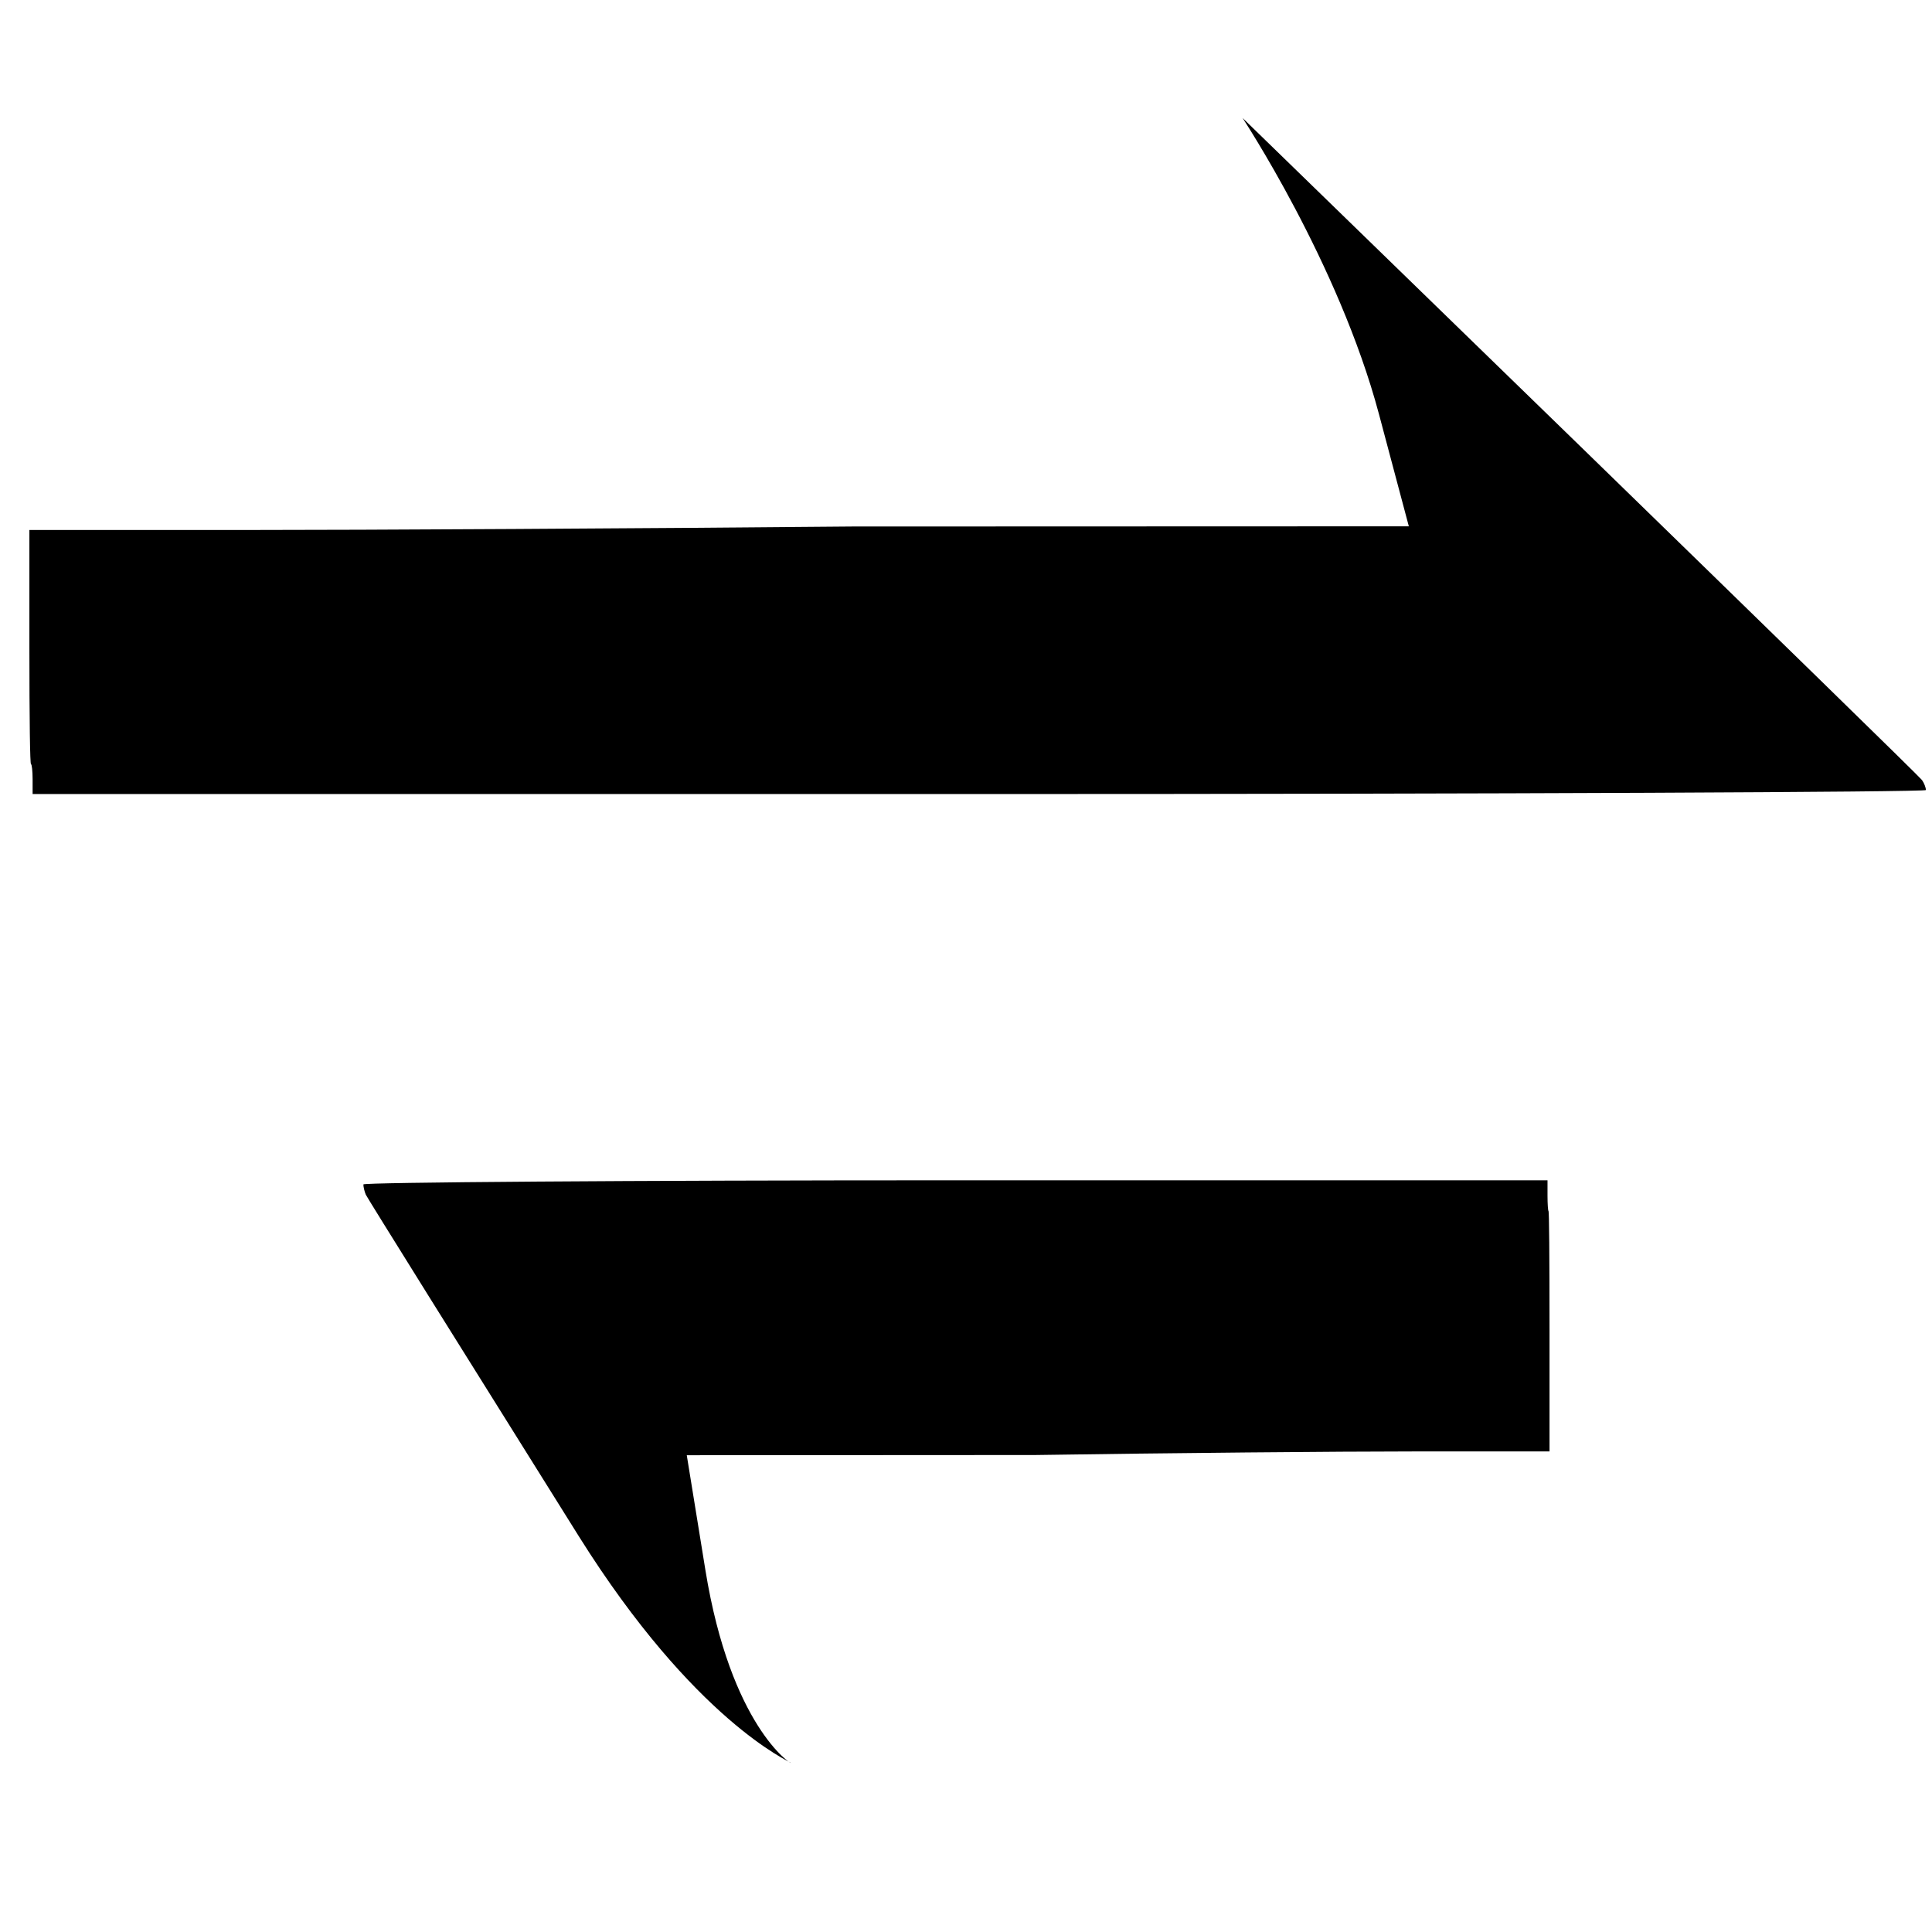
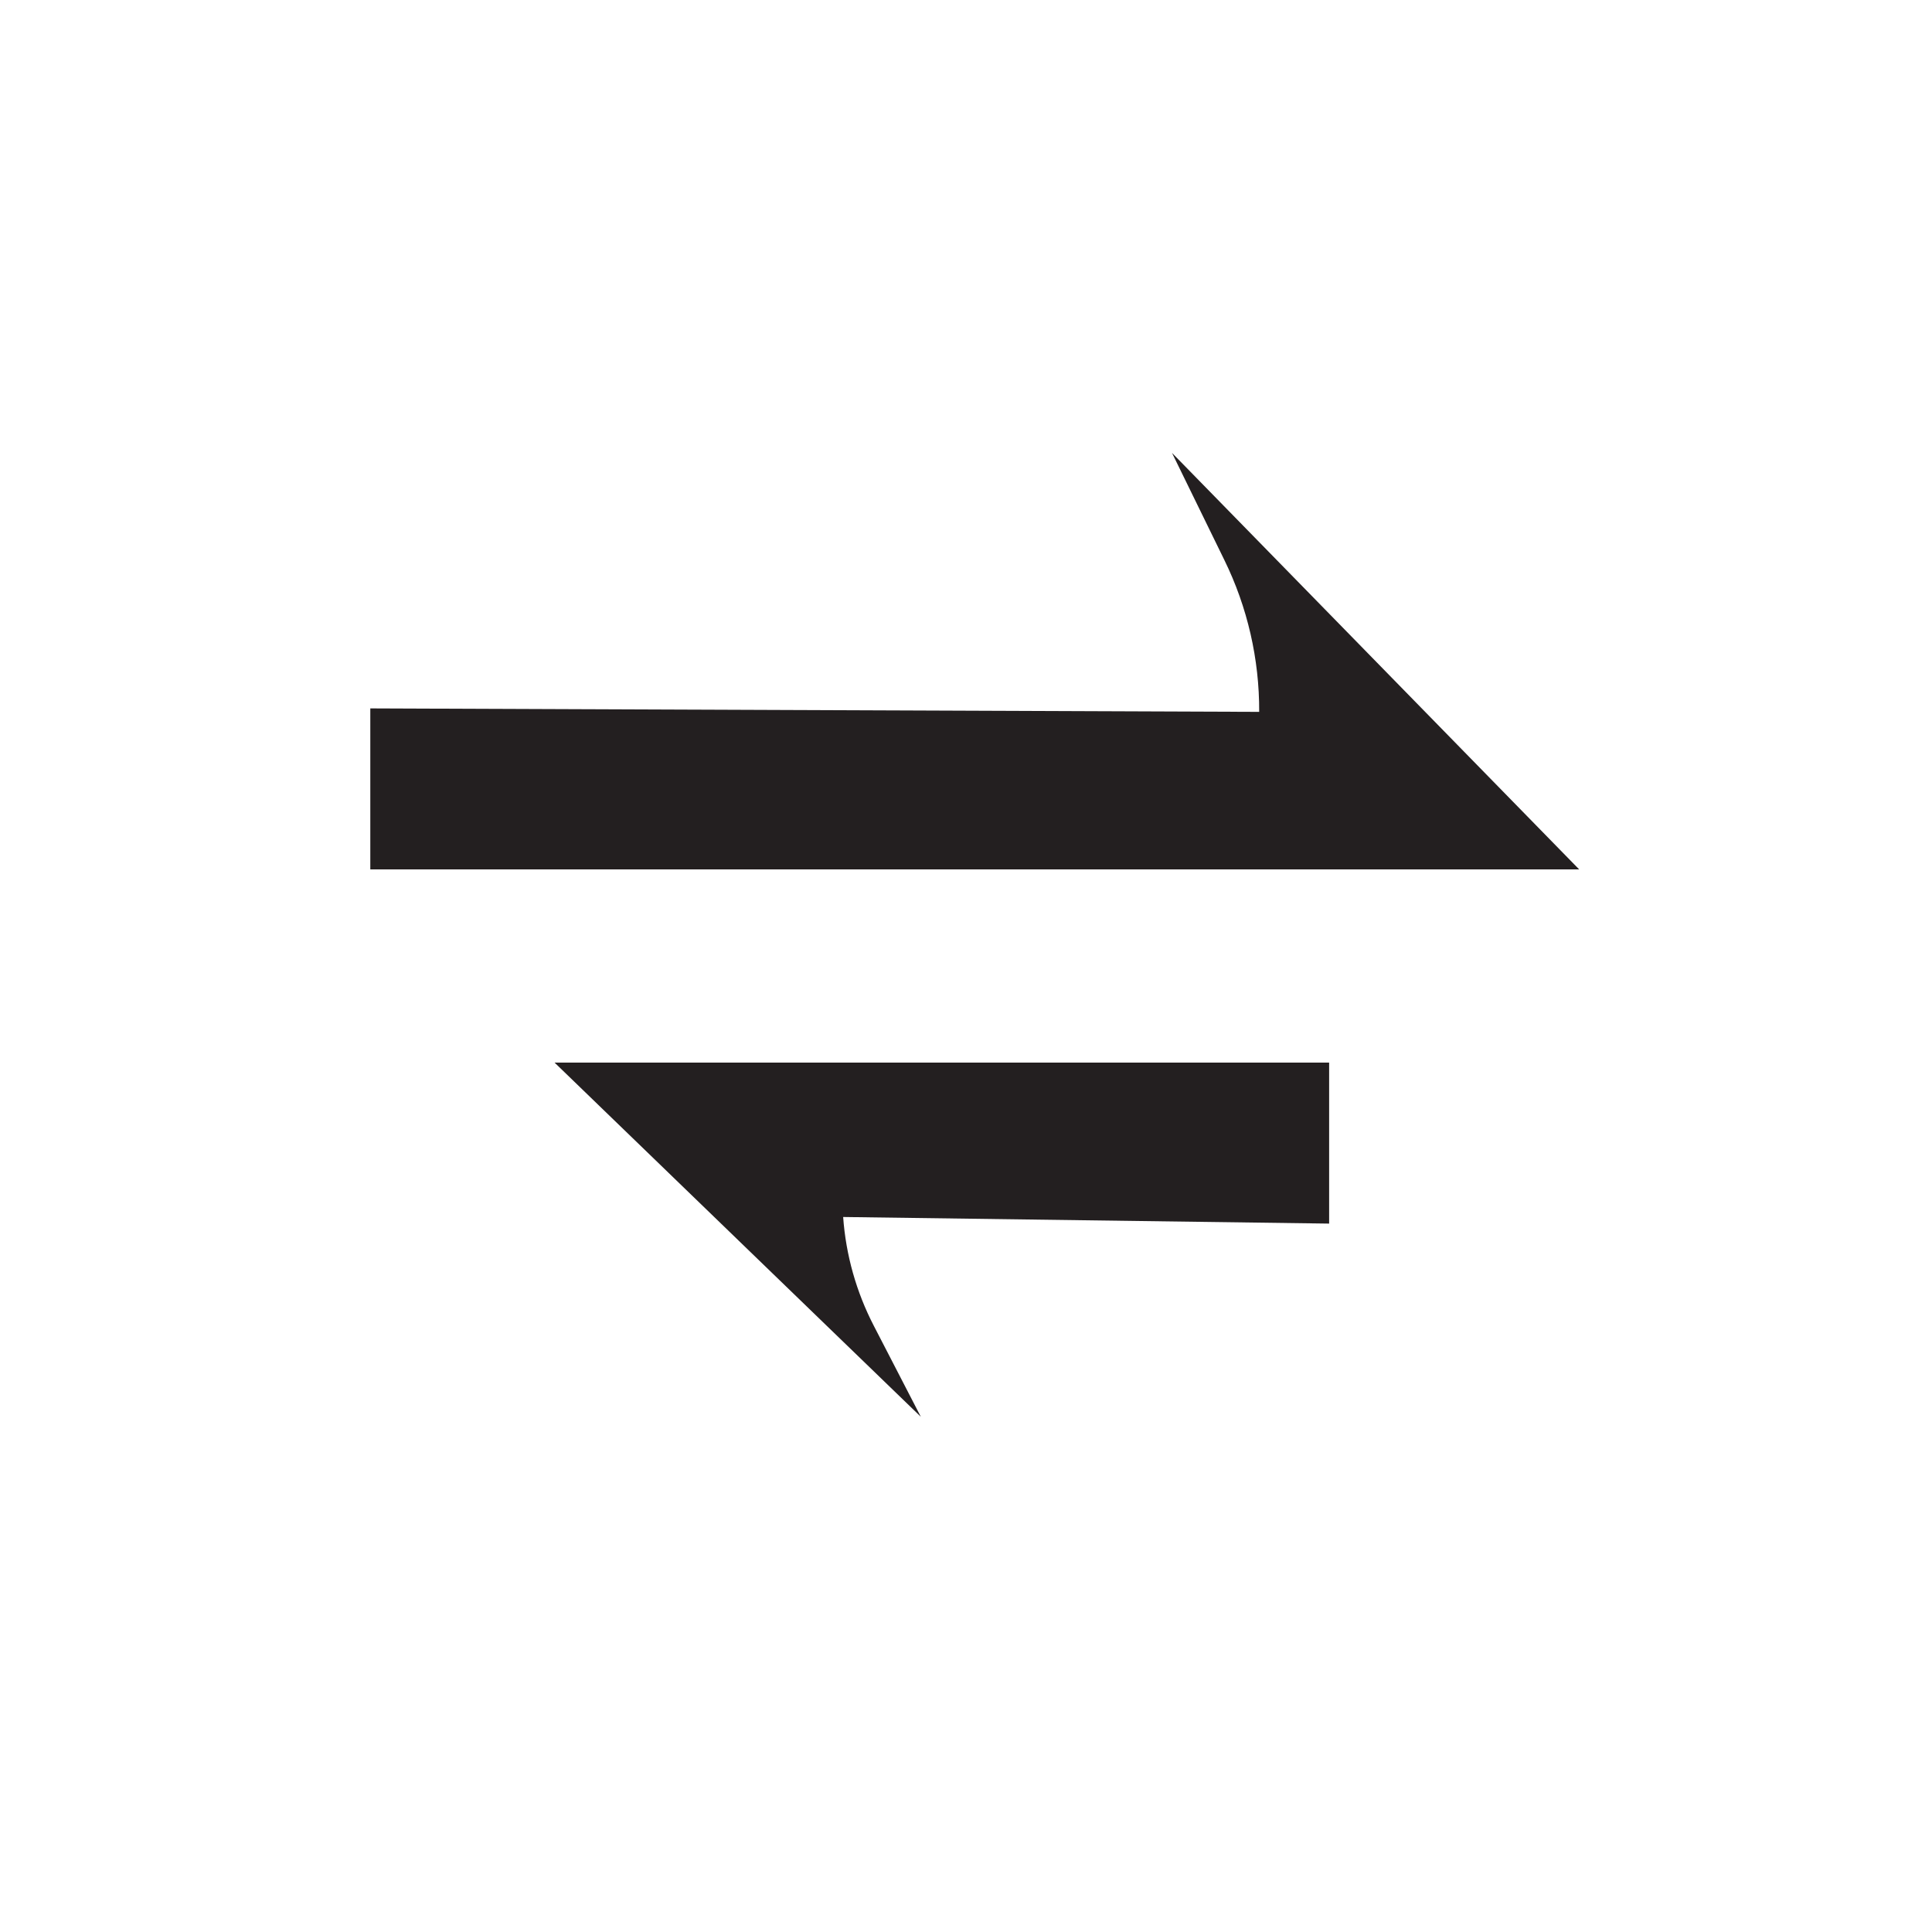
- <svg xmlns="http://www.w3.org/2000/svg" width="1000" height="1000" viewBox="-125 -125 1000 1000" version="1.1" id="svg4">
-   <defs id="defs8" />
-   <path d="m 871.836,283.935 c 0,-1.289 -0.916,-3.61 -1.998,-5.158 -1.082,-1.547 -80.428,-78.91 -176.342,-172.261 C 597.664,13.424 518.734,-63.423 518.152,-63.938 c -0.749,-1.032 49.695,74.801 70.63,153.42 l 15.428,57.938 -288.293,0.099 c -110.651,1.032 -251.692,1.805 -313.47,1.805 H -109.788 v 60.601 c 0,38.681 0.333,60.601 0.833,60.601 0.416,0 0.833,3.61 0.833,7.736 v 7.736 h 489.979 c 269.509,0 489.979,-1.031 489.979,-2.063 z" id="path4-4-6-6" style="stroke-width:0.147" />
-   <path d="m 63.086,488.044 c 0,1.324 0.573,3.707 1.25,5.296 0.677,1.589 50.303,81.025 110.291,176.877 59.936,95.588 109.302,116.657 109.666,117.186 0.469,1.059 -31.081,-18.969 -44.174,-99.695 l -9.649,-59.491 180.31,-0.102 c 69.205,-1.059 157.417,-1.853 196.056,-1.853 h 70.195 v -62.225 c 0,-39.718 -0.208,-62.225 -0.521,-62.225 -0.26,0 -0.521,-3.707 -0.521,-7.944 v -7.944 H 369.537 c -168.561,0 -306.451,1.059 -306.451,2.118 z" id="path4-4-6-6-6" style="stroke-width:0.117" />
+ <svg xmlns="http://www.w3.org/2000/svg" width="48" height="48" viewBox="0 0 48 48" fill="none">
+   <path d="M39.234 21.6H9.2V17.6L31.284 17.686C31.29 16.378 30.994 15.087 30.418 13.912L29.118 11.252L39.234 21.6Z" fill="#231F20" />
+   <path d="M33.022 30.4L20.948 30.236C21.015 31.18 21.275 32.1 21.71 32.94L22.878 35.2L13.778 26.4H33.022V30.4Z" fill="#231F20" />
</svg>
